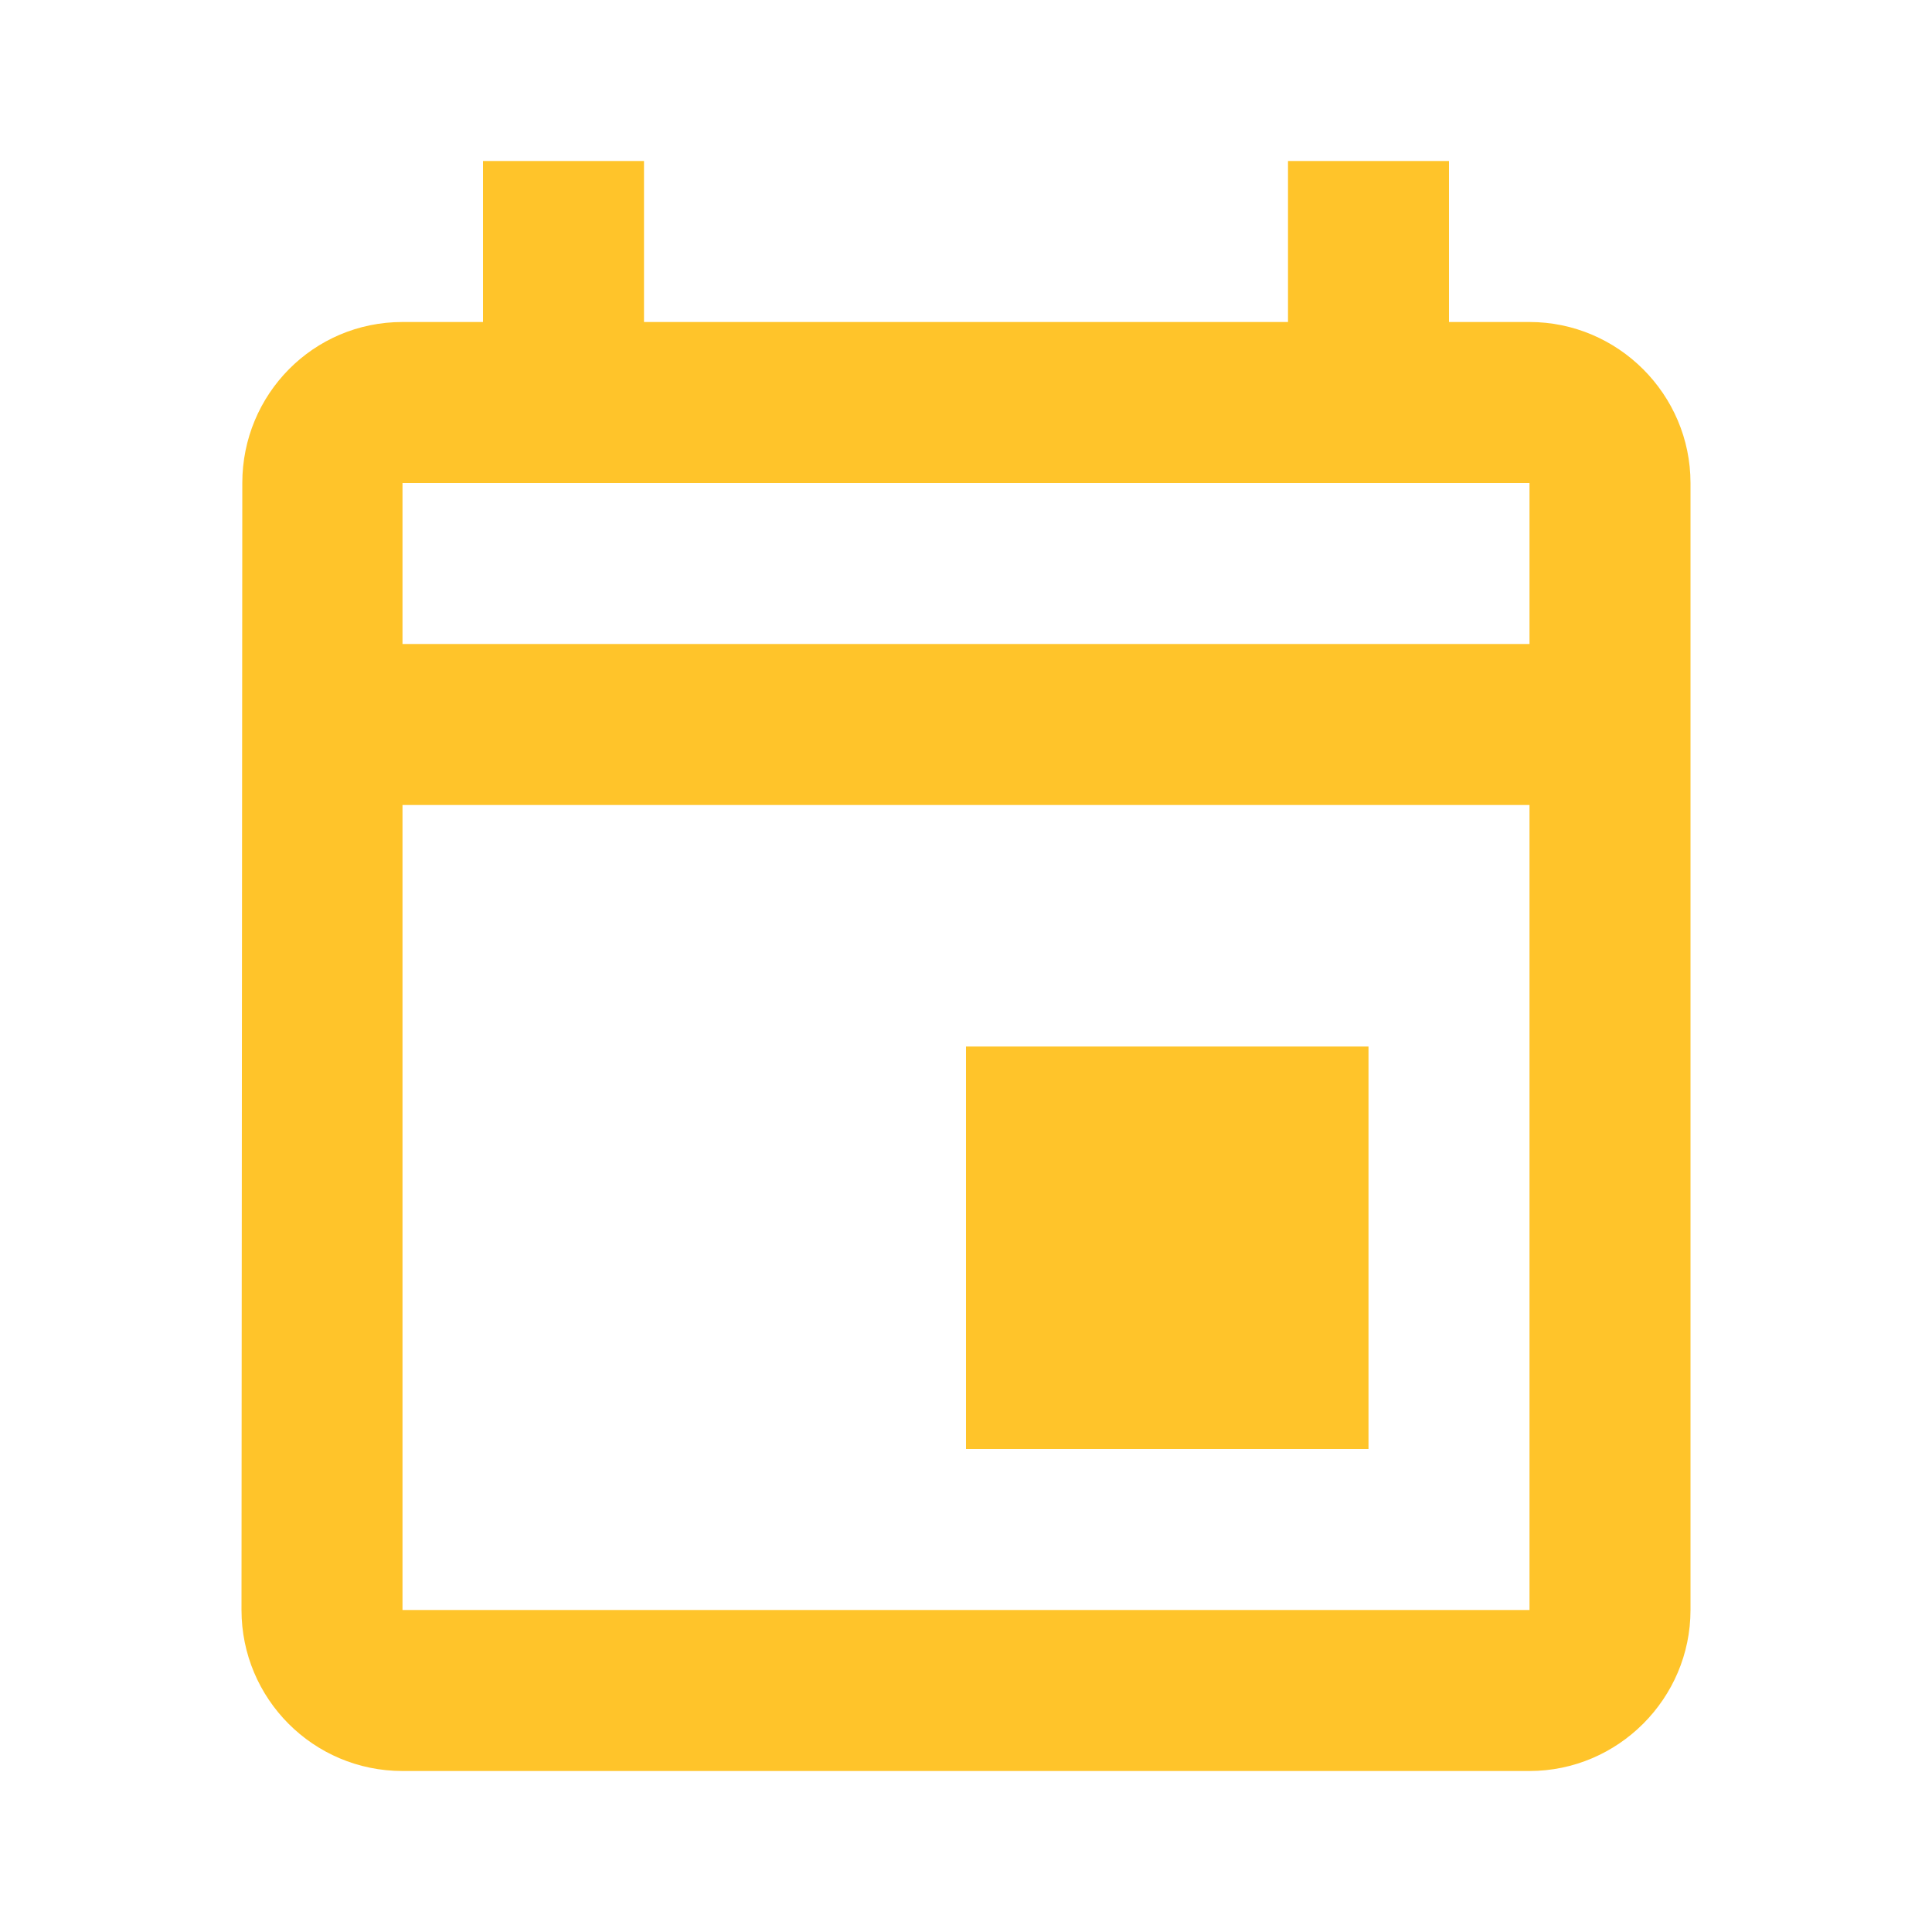
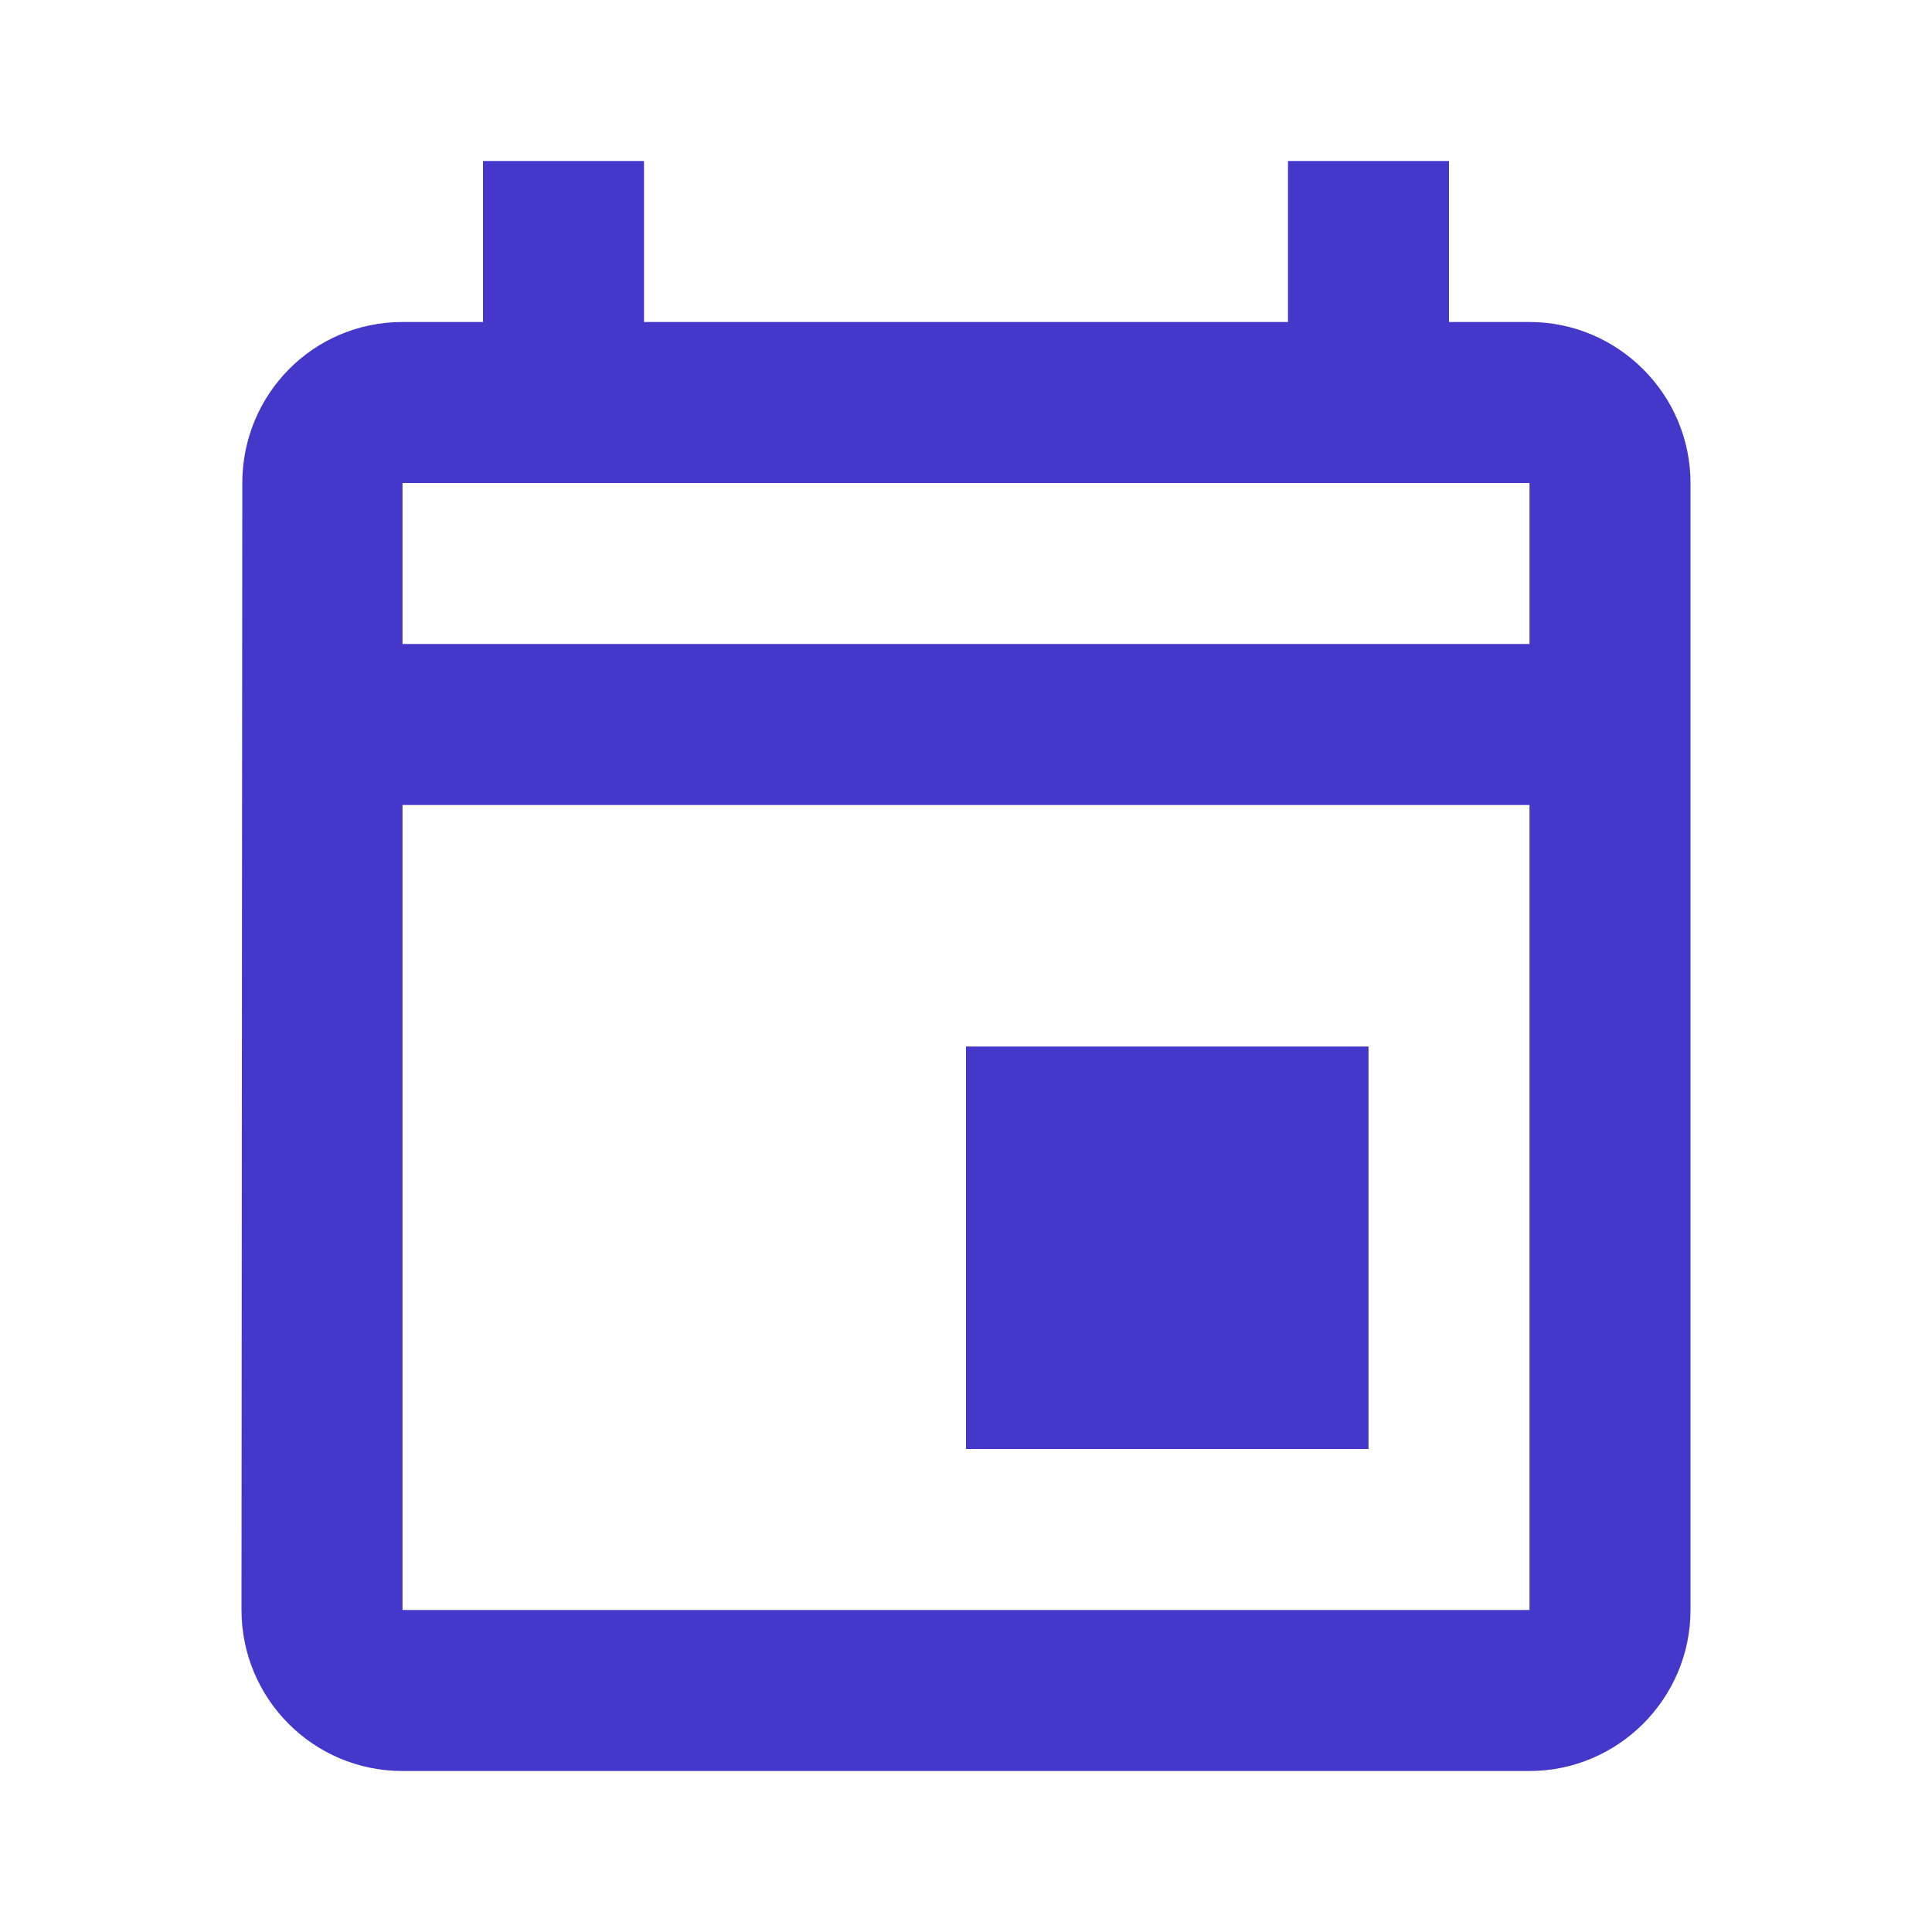
- <svg xmlns="http://www.w3.org/2000/svg" height="30px" viewBox="0 0 24 24" width="30px" fill="#FFC42A">
+ <svg xmlns="http://www.w3.org/2000/svg" height="30px" viewBox="0 0 24 24" width="30px" fill="#4338ca">
  <path d="M0 0h24v24H0V0z" fill="none" />
  <path d="M19 4h-1V2h-2v2H8V2H6v2H5c-1.11 0-1.99.9-1.99 2L3 20c0 1.1.89 2 2 2h14c1.1 0 2-.9 2-2V6c0-1.1-.9-2-2-2zm0 16H5V10h14v10zm0-12H5V6h14v2zm-7 5h5v5h-5z" />
</svg>
